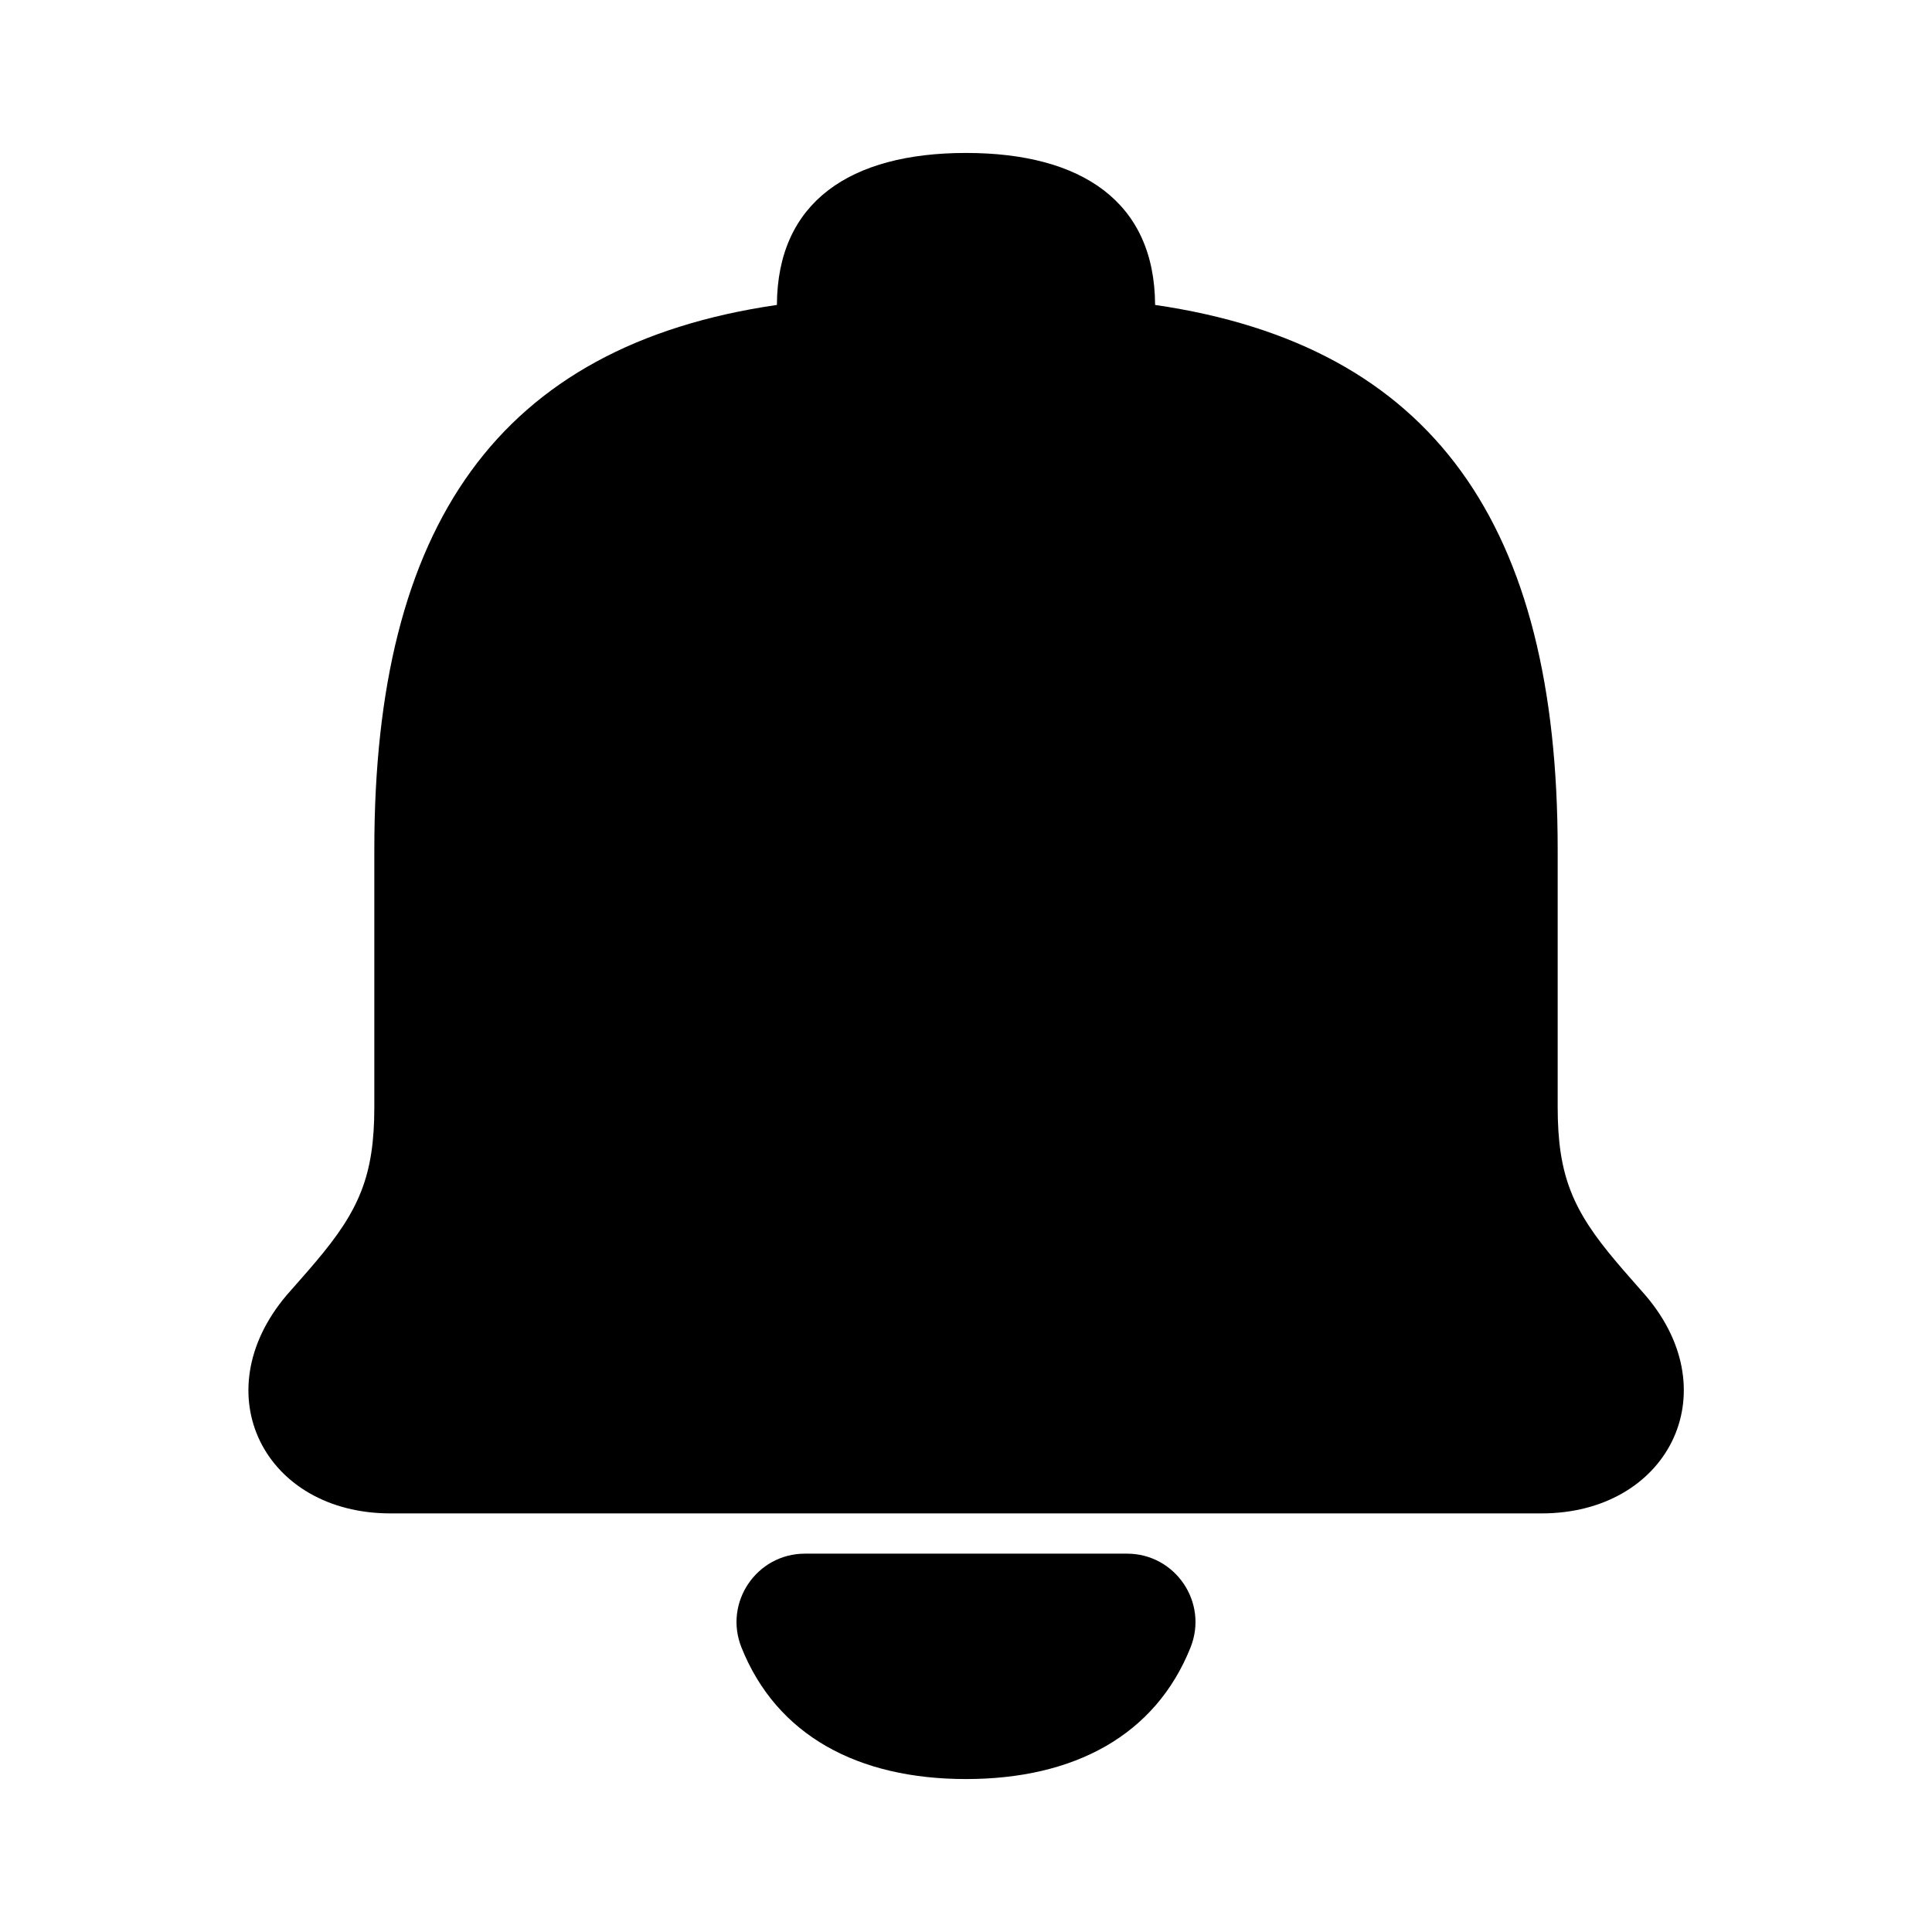
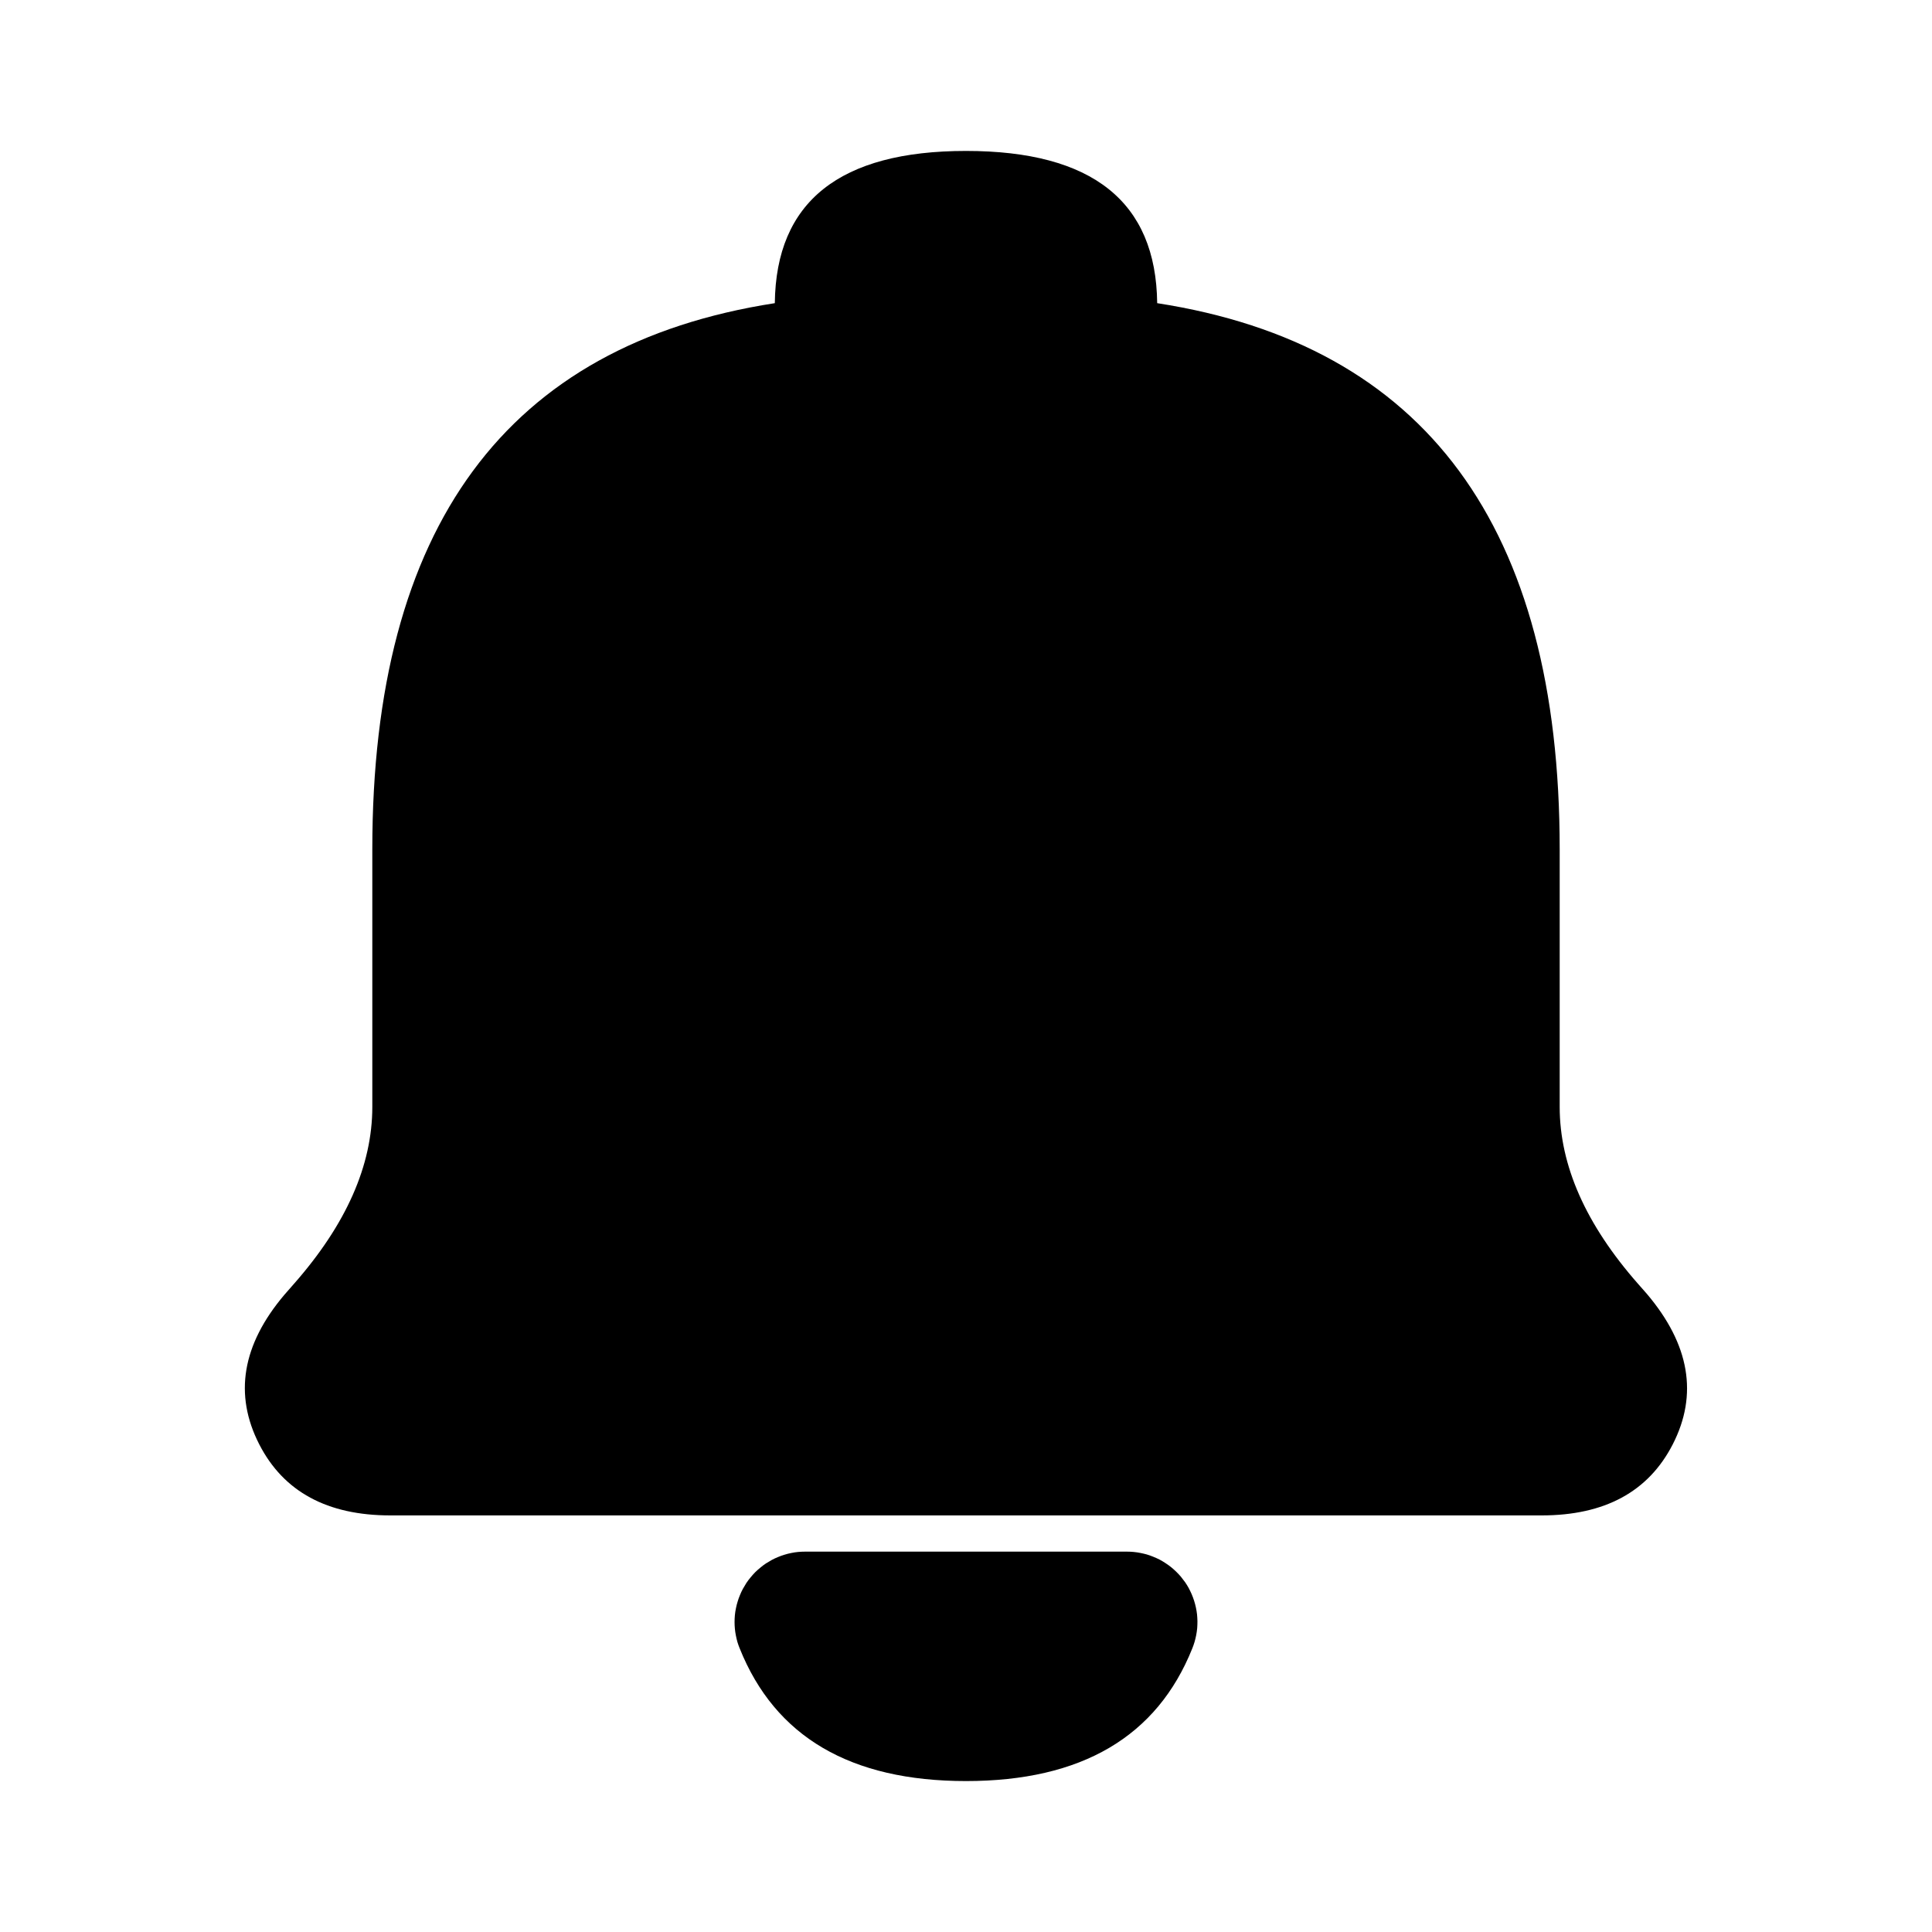
<svg xmlns="http://www.w3.org/2000/svg" viewBox="0 0 24 24" fill="currentColor" stroke="none" fill-rule="evenodd">
  <g data-part="body">
-     <path d="M14.349 3.788 C17.813 4.293 19.35 6.533 19.35 10.55 L19.35 13.75 C19.35 14.603 19.536 15.036 20.08 15.677 C20.129 15.735 20.181 15.796 20.251 15.875 C20.343 15.98 20.343 15.98 20.449 16.101 C21.475 17.313 20.712 18.8 19.15 18.8 L4.85 18.8 C3.288 18.8 2.525 17.313 3.56 16.09 C3.657 15.98 3.657 15.98 3.749 15.875 C3.819 15.796 3.871 15.735 3.92 15.677 C4.464 15.036 4.65 14.603 4.65 13.75 L4.65 10.55 C4.65 6.533 6.187 4.293 9.651 3.788 C9.656 2.508 10.562 1.9 12 1.9 C13.438 1.9 14.344 2.508 14.349 3.788 Z" />
+     <path d="M9.625 3.766Q9.646 1.875 12 1.875Q14.354 1.875 14.375 3.766Q19.375 4.542 19.375 10.55V13.75Q19.375 14.842 20.349 15.949Q20.421 16.031 20.459 16.074Q21.255 17.015 20.779 17.943Q20.326 18.825 19.15 18.825H4.85Q3.674 18.825 3.221 17.943Q2.745 17.015 3.532 16.085Q3.578 16.032 3.651 15.949Q4.625 14.842 4.625 13.75V10.55Q4.625 4.542 9.625 3.766Z" />
  </g>
  <g data-part="clapper">
-     <path d="M14.789 20.466 C14.352 21.558 13.343 22.1 12 22.1 C10.657 22.1 9.648 21.558 9.211 20.466 C8.987 19.907 9.399 19.3 10 19.3 L14 19.3 C14.601 19.3 15.013 19.907 14.789 20.466 Z" />
+     <path d="M9.188 20.475Q9.172 20.436 9.16 20.396Q9.149 20.356 9.141 20.315Q9.133 20.275 9.129 20.233Q9.125 20.192 9.125 20.15Q9.125 20.107 9.129 20.064Q9.133 20.021 9.142 19.979Q9.15 19.937 9.163 19.896Q9.175 19.855 9.192 19.815Q9.208 19.775 9.228 19.738Q9.249 19.7 9.272 19.664Q9.296 19.628 9.324 19.595Q9.351 19.562 9.381 19.531Q9.412 19.501 9.445 19.474Q9.478 19.446 9.514 19.422Q9.55 19.399 9.588 19.378Q9.625 19.358 9.665 19.342Q9.705 19.325 9.746 19.313Q9.787 19.3 9.829 19.292Q9.871 19.283 9.914 19.279Q9.957 19.275 10 19.275H14Q14.042 19.275 14.083 19.279Q14.125 19.283 14.165 19.291Q14.206 19.299 14.246 19.31Q14.286 19.322 14.325 19.338Q14.365 19.354 14.403 19.373Q14.441 19.393 14.477 19.417Q14.513 19.44 14.547 19.467Q14.58 19.494 14.611 19.524Q14.642 19.554 14.67 19.587Q14.697 19.62 14.722 19.655Q14.746 19.69 14.767 19.728Q14.787 19.766 14.804 19.805Q14.821 19.845 14.834 19.886Q14.847 19.927 14.856 19.969Q14.865 20.011 14.87 20.054Q14.874 20.096 14.875 20.139Q14.875 20.182 14.872 20.225Q14.868 20.268 14.86 20.31Q14.852 20.352 14.84 20.394Q14.828 20.435 14.812 20.475Q14.152 22.125 12 22.125Q9.848 22.125 9.188 20.475Z" />
  </g>
</svg>
